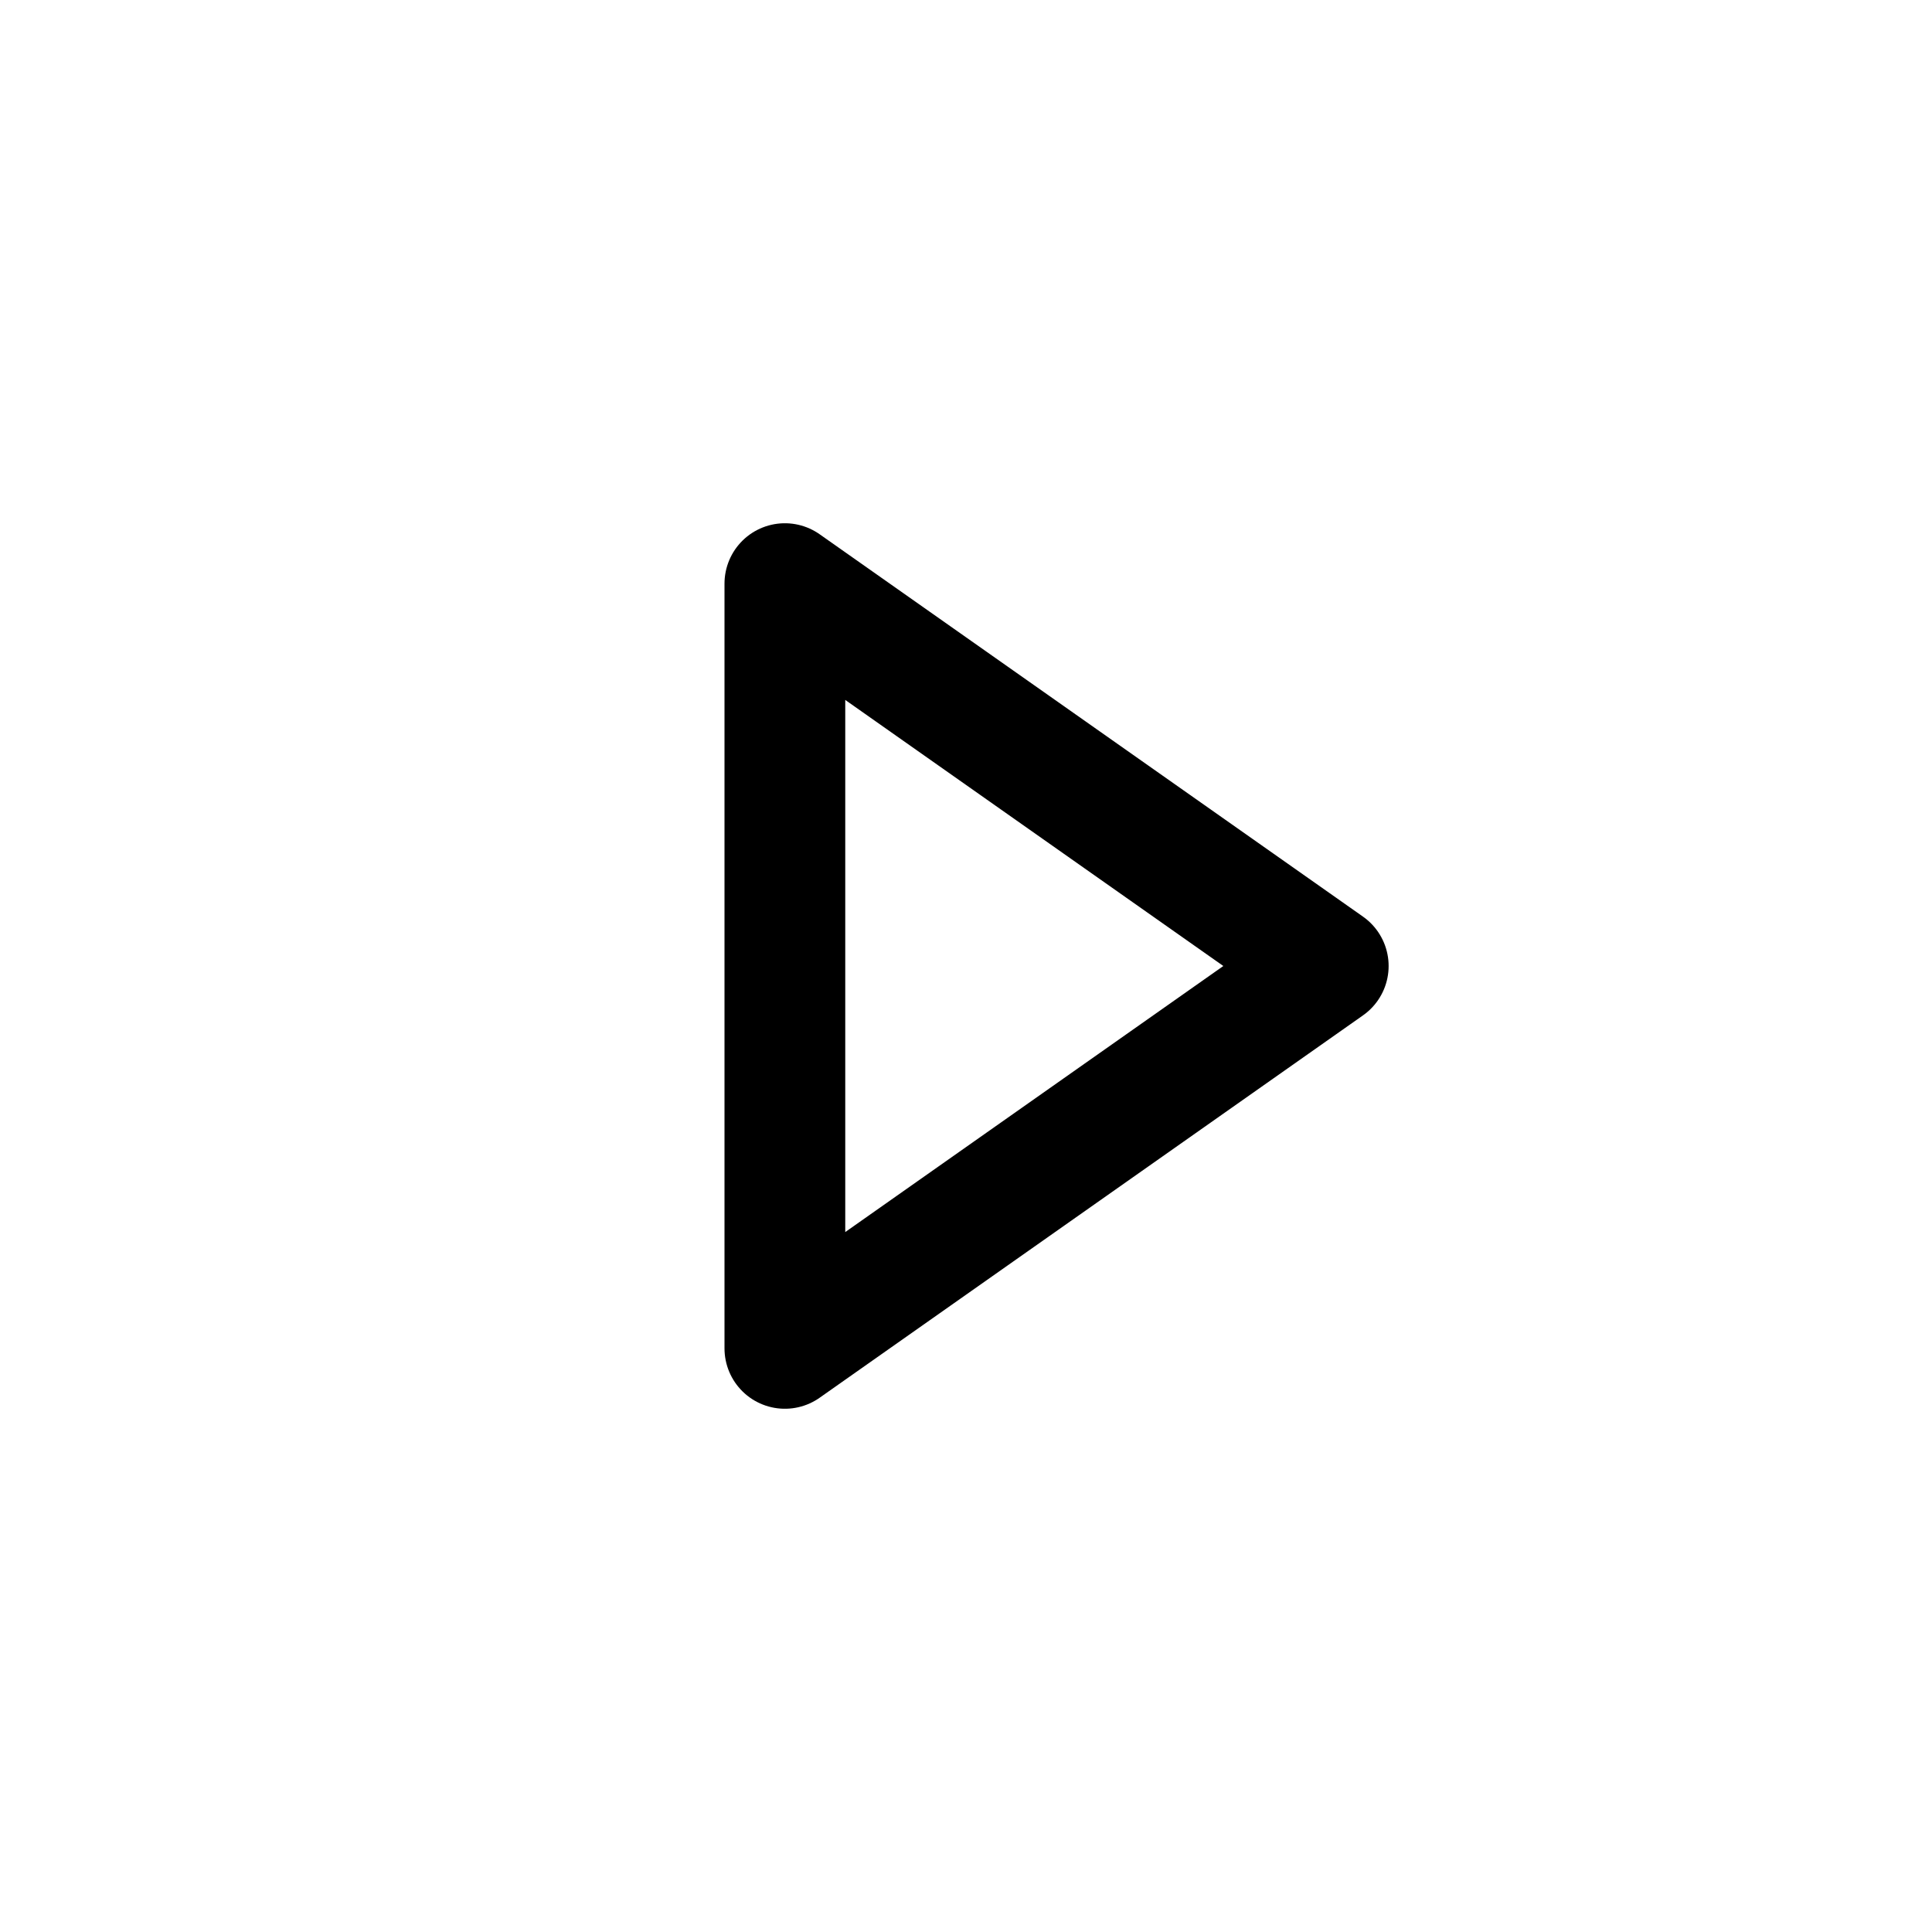
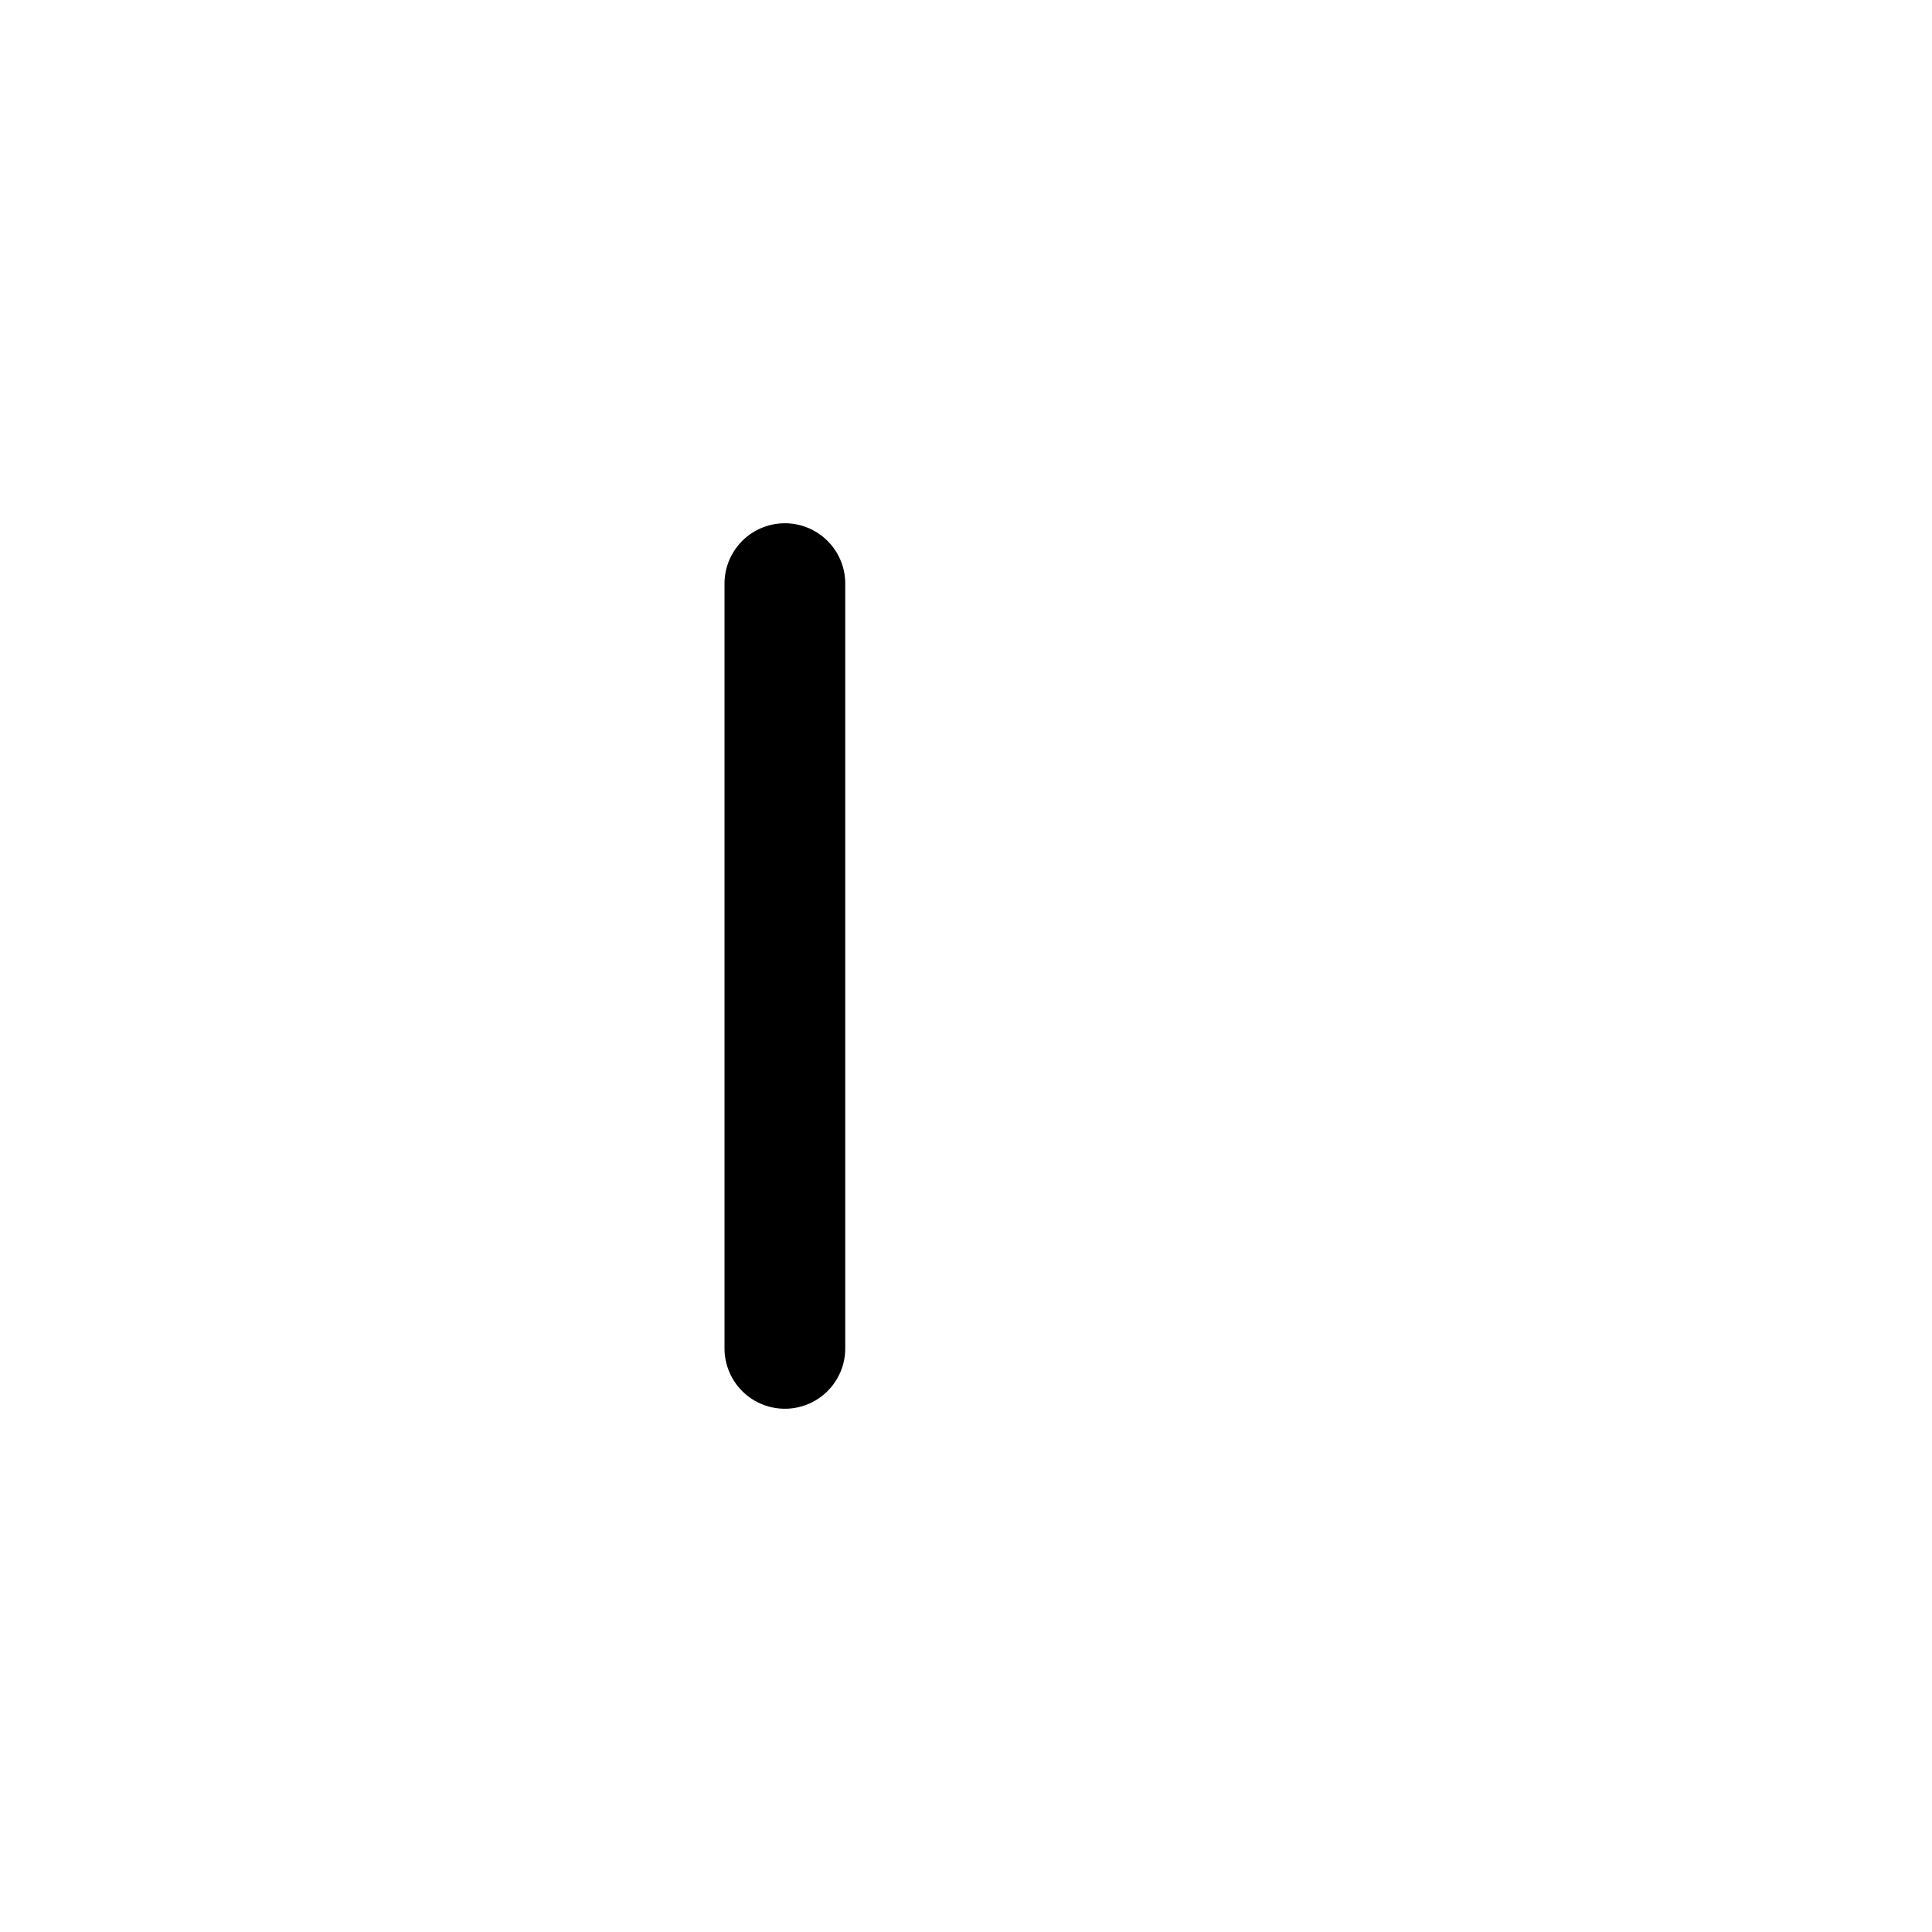
<svg xmlns="http://www.w3.org/2000/svg" width="24" height="24" viewBox="0 0 24 24">
  <g fill="none" stroke="black" stroke-width="1.5" stroke-linecap="round" stroke-linejoin="round">
-     <path d="M9.75 7.25L16.5 12L9.75 16.75Z" />
+     <path d="M9.75 7.25V16.75" />
  </g>
</svg>
